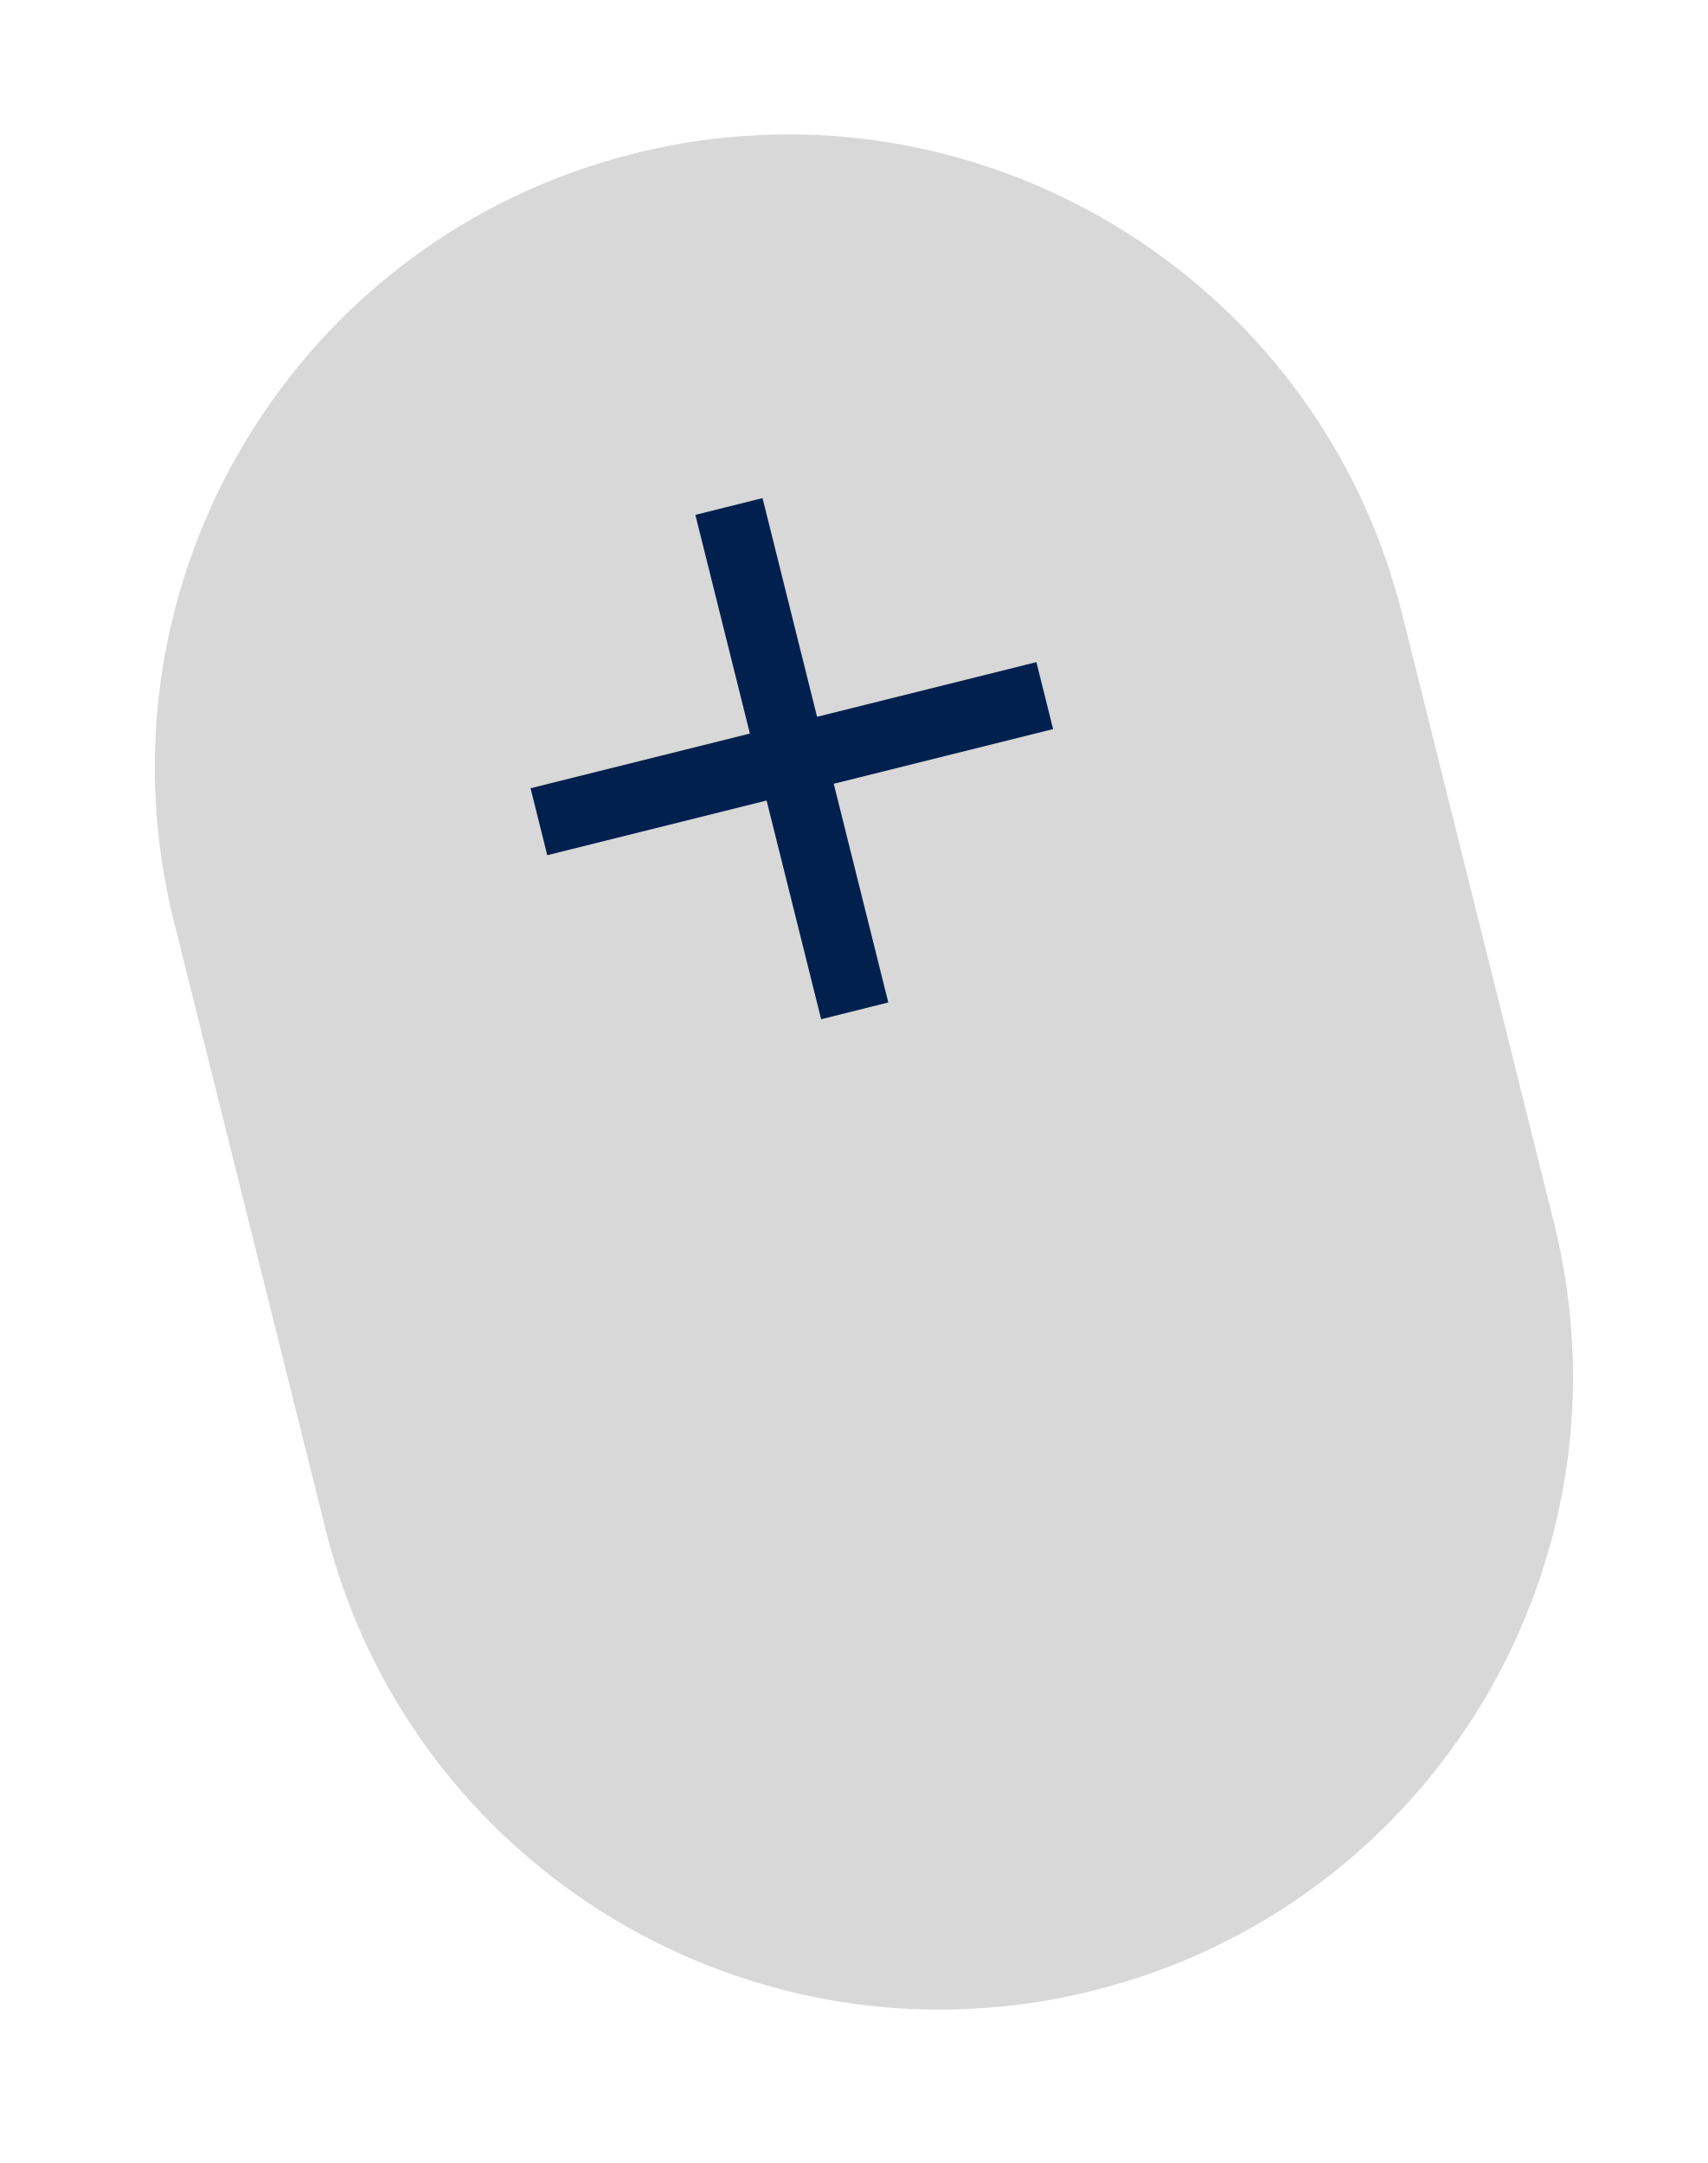
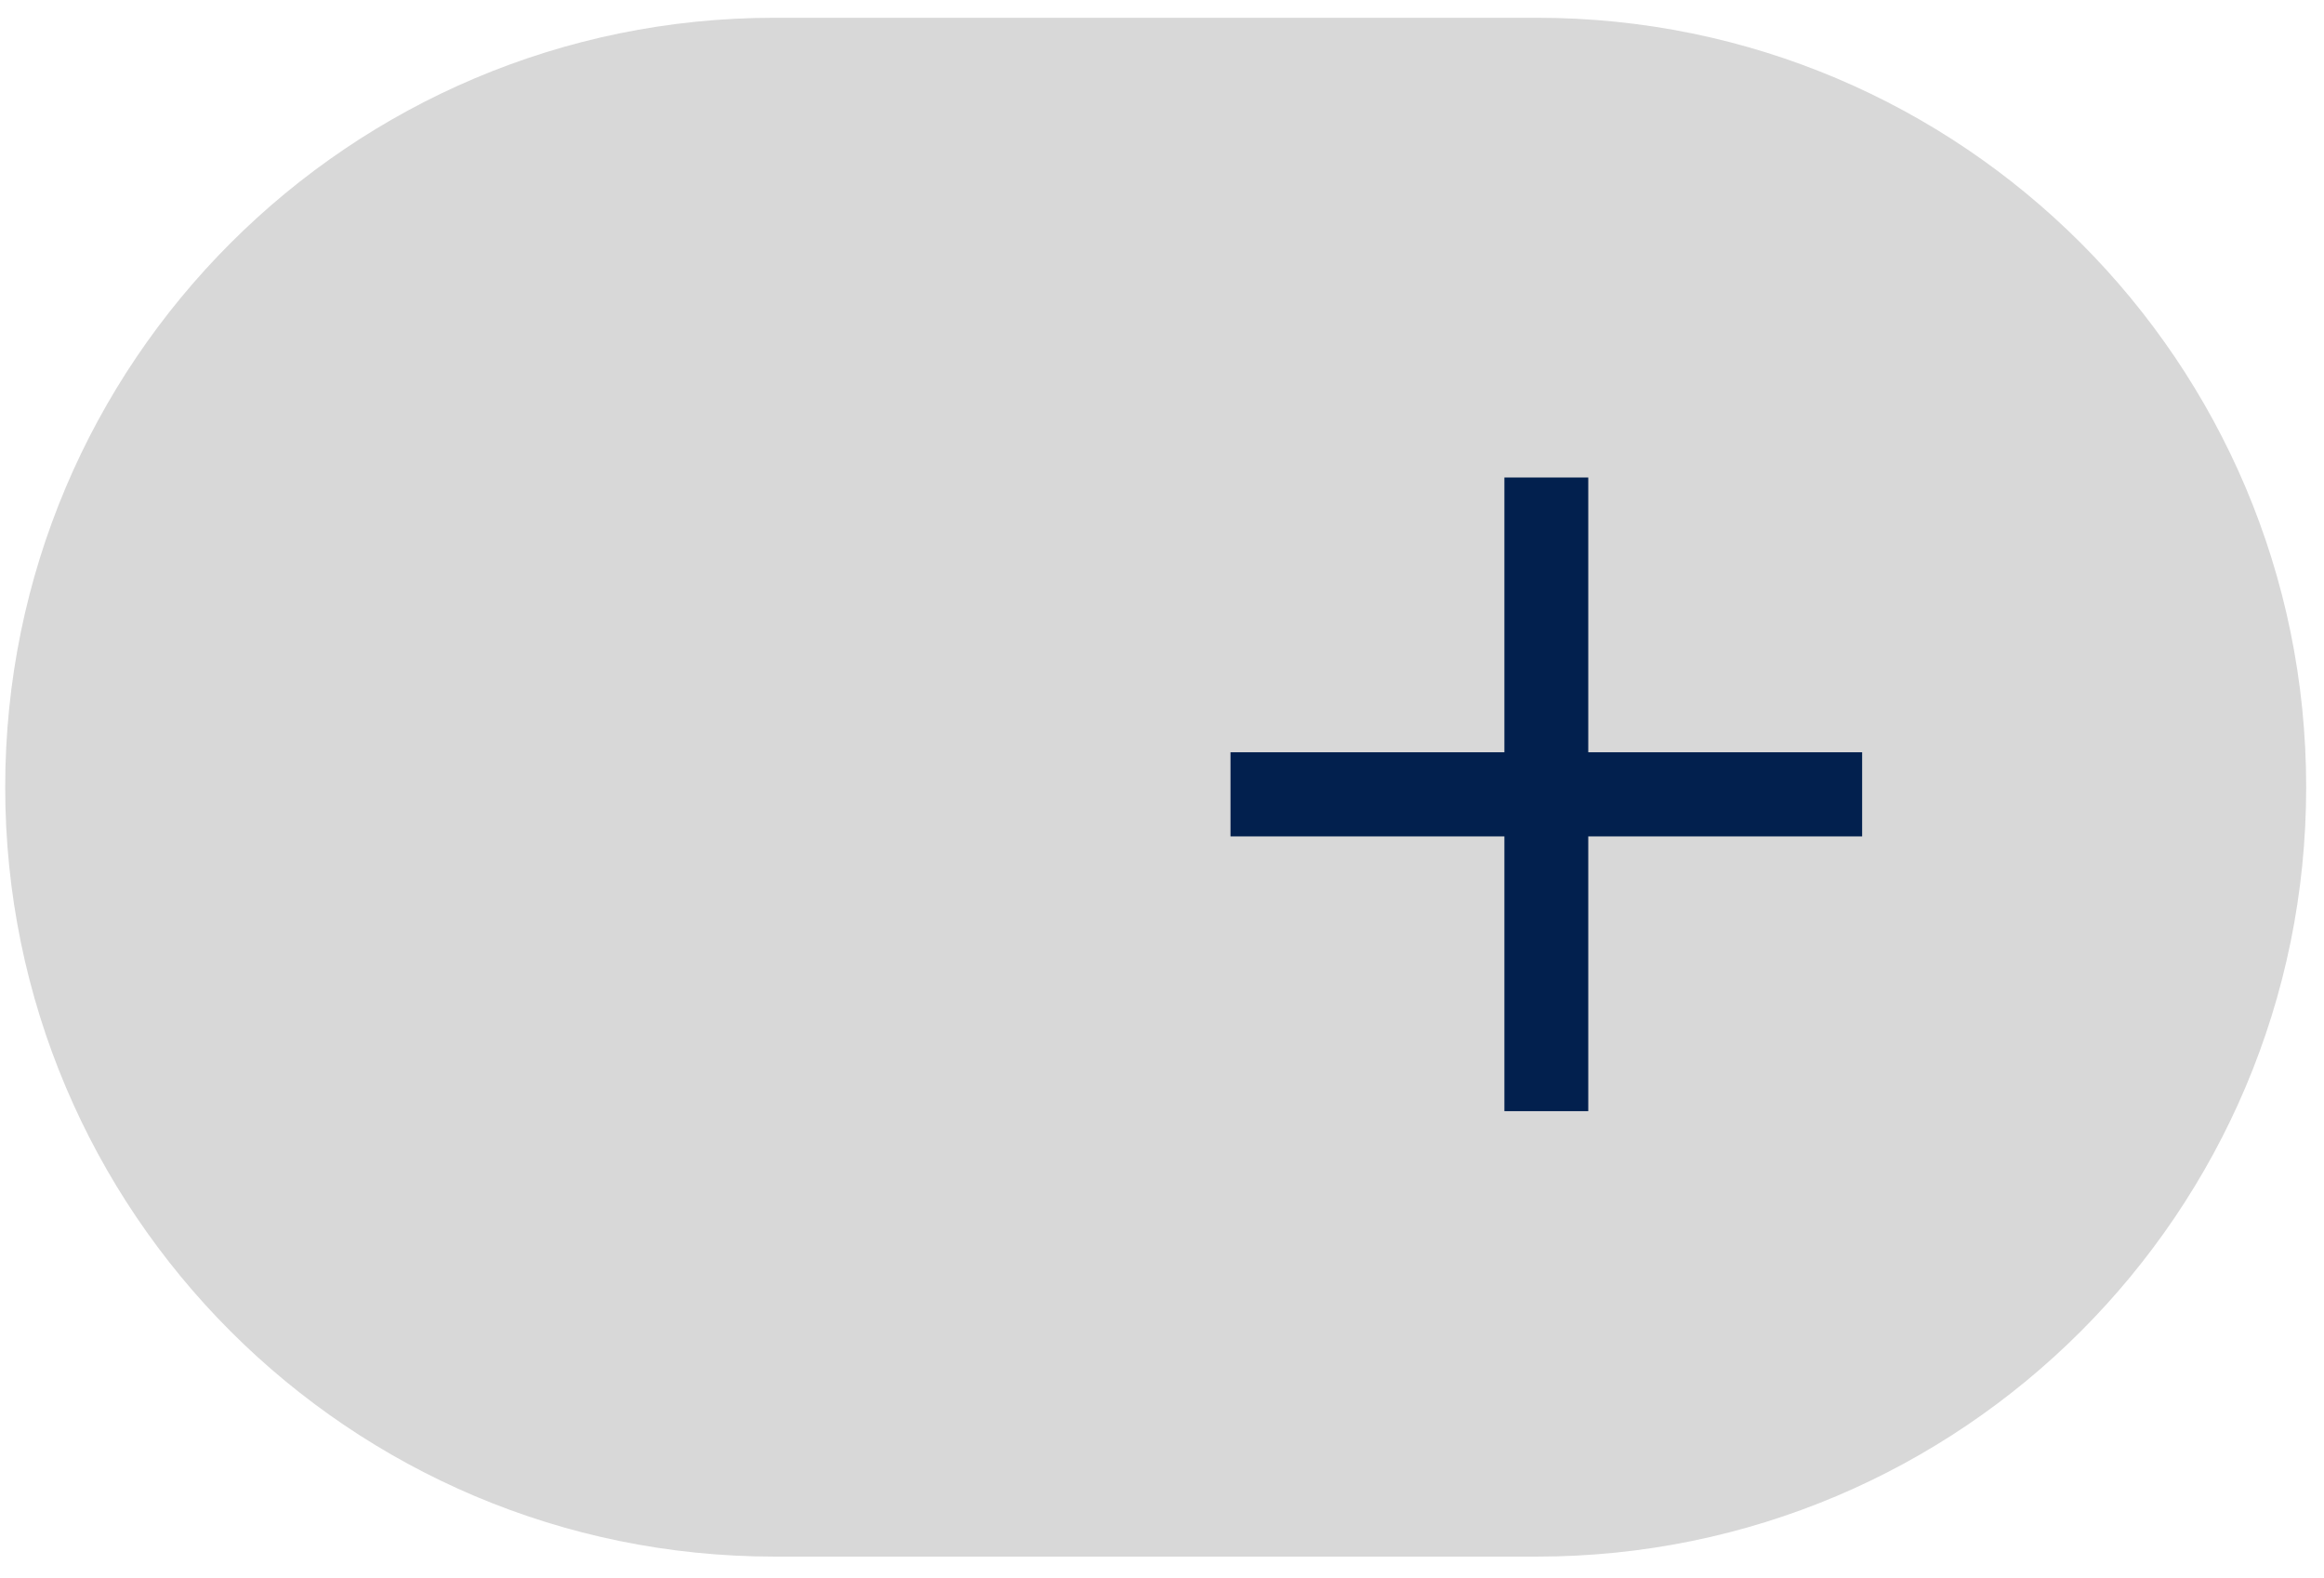
- <svg xmlns="http://www.w3.org/2000/svg" width="75" height="95" viewBox="0 0 75 95" fill="none">
-   <rect x="21.025" y="94.158" width="83.168" height="55.604" rx="27.802" transform="rotate(-104 21.0249 94.1576)" fill="#D8D8D8" />
-   <path d="M45.517 29.081L35.884 31.482L33.489 21.877L30.539 22.613L32.934 32.218L23.301 34.62L24.035 37.561L33.668 35.159L36.063 44.765L39.012 44.029L36.617 34.424L46.25 32.022L45.517 29.081Z" fill="#02204E" />
+ <svg xmlns="http://www.w3.org/2000/svg" width="84" height="57" viewBox="0 0 84 57" fill="none">
+   <rect x="0.188" y="0.642" width="83.168" height="55.604" rx="27.802" fill="#D8D8D8" />
+   <path d="M57.407 40.15V30.222H67.306V27.182H57.407V17.254H54.376V27.182H44.476V30.222H54.376V40.15H57.407Z" fill="#02204E" />
</svg>
